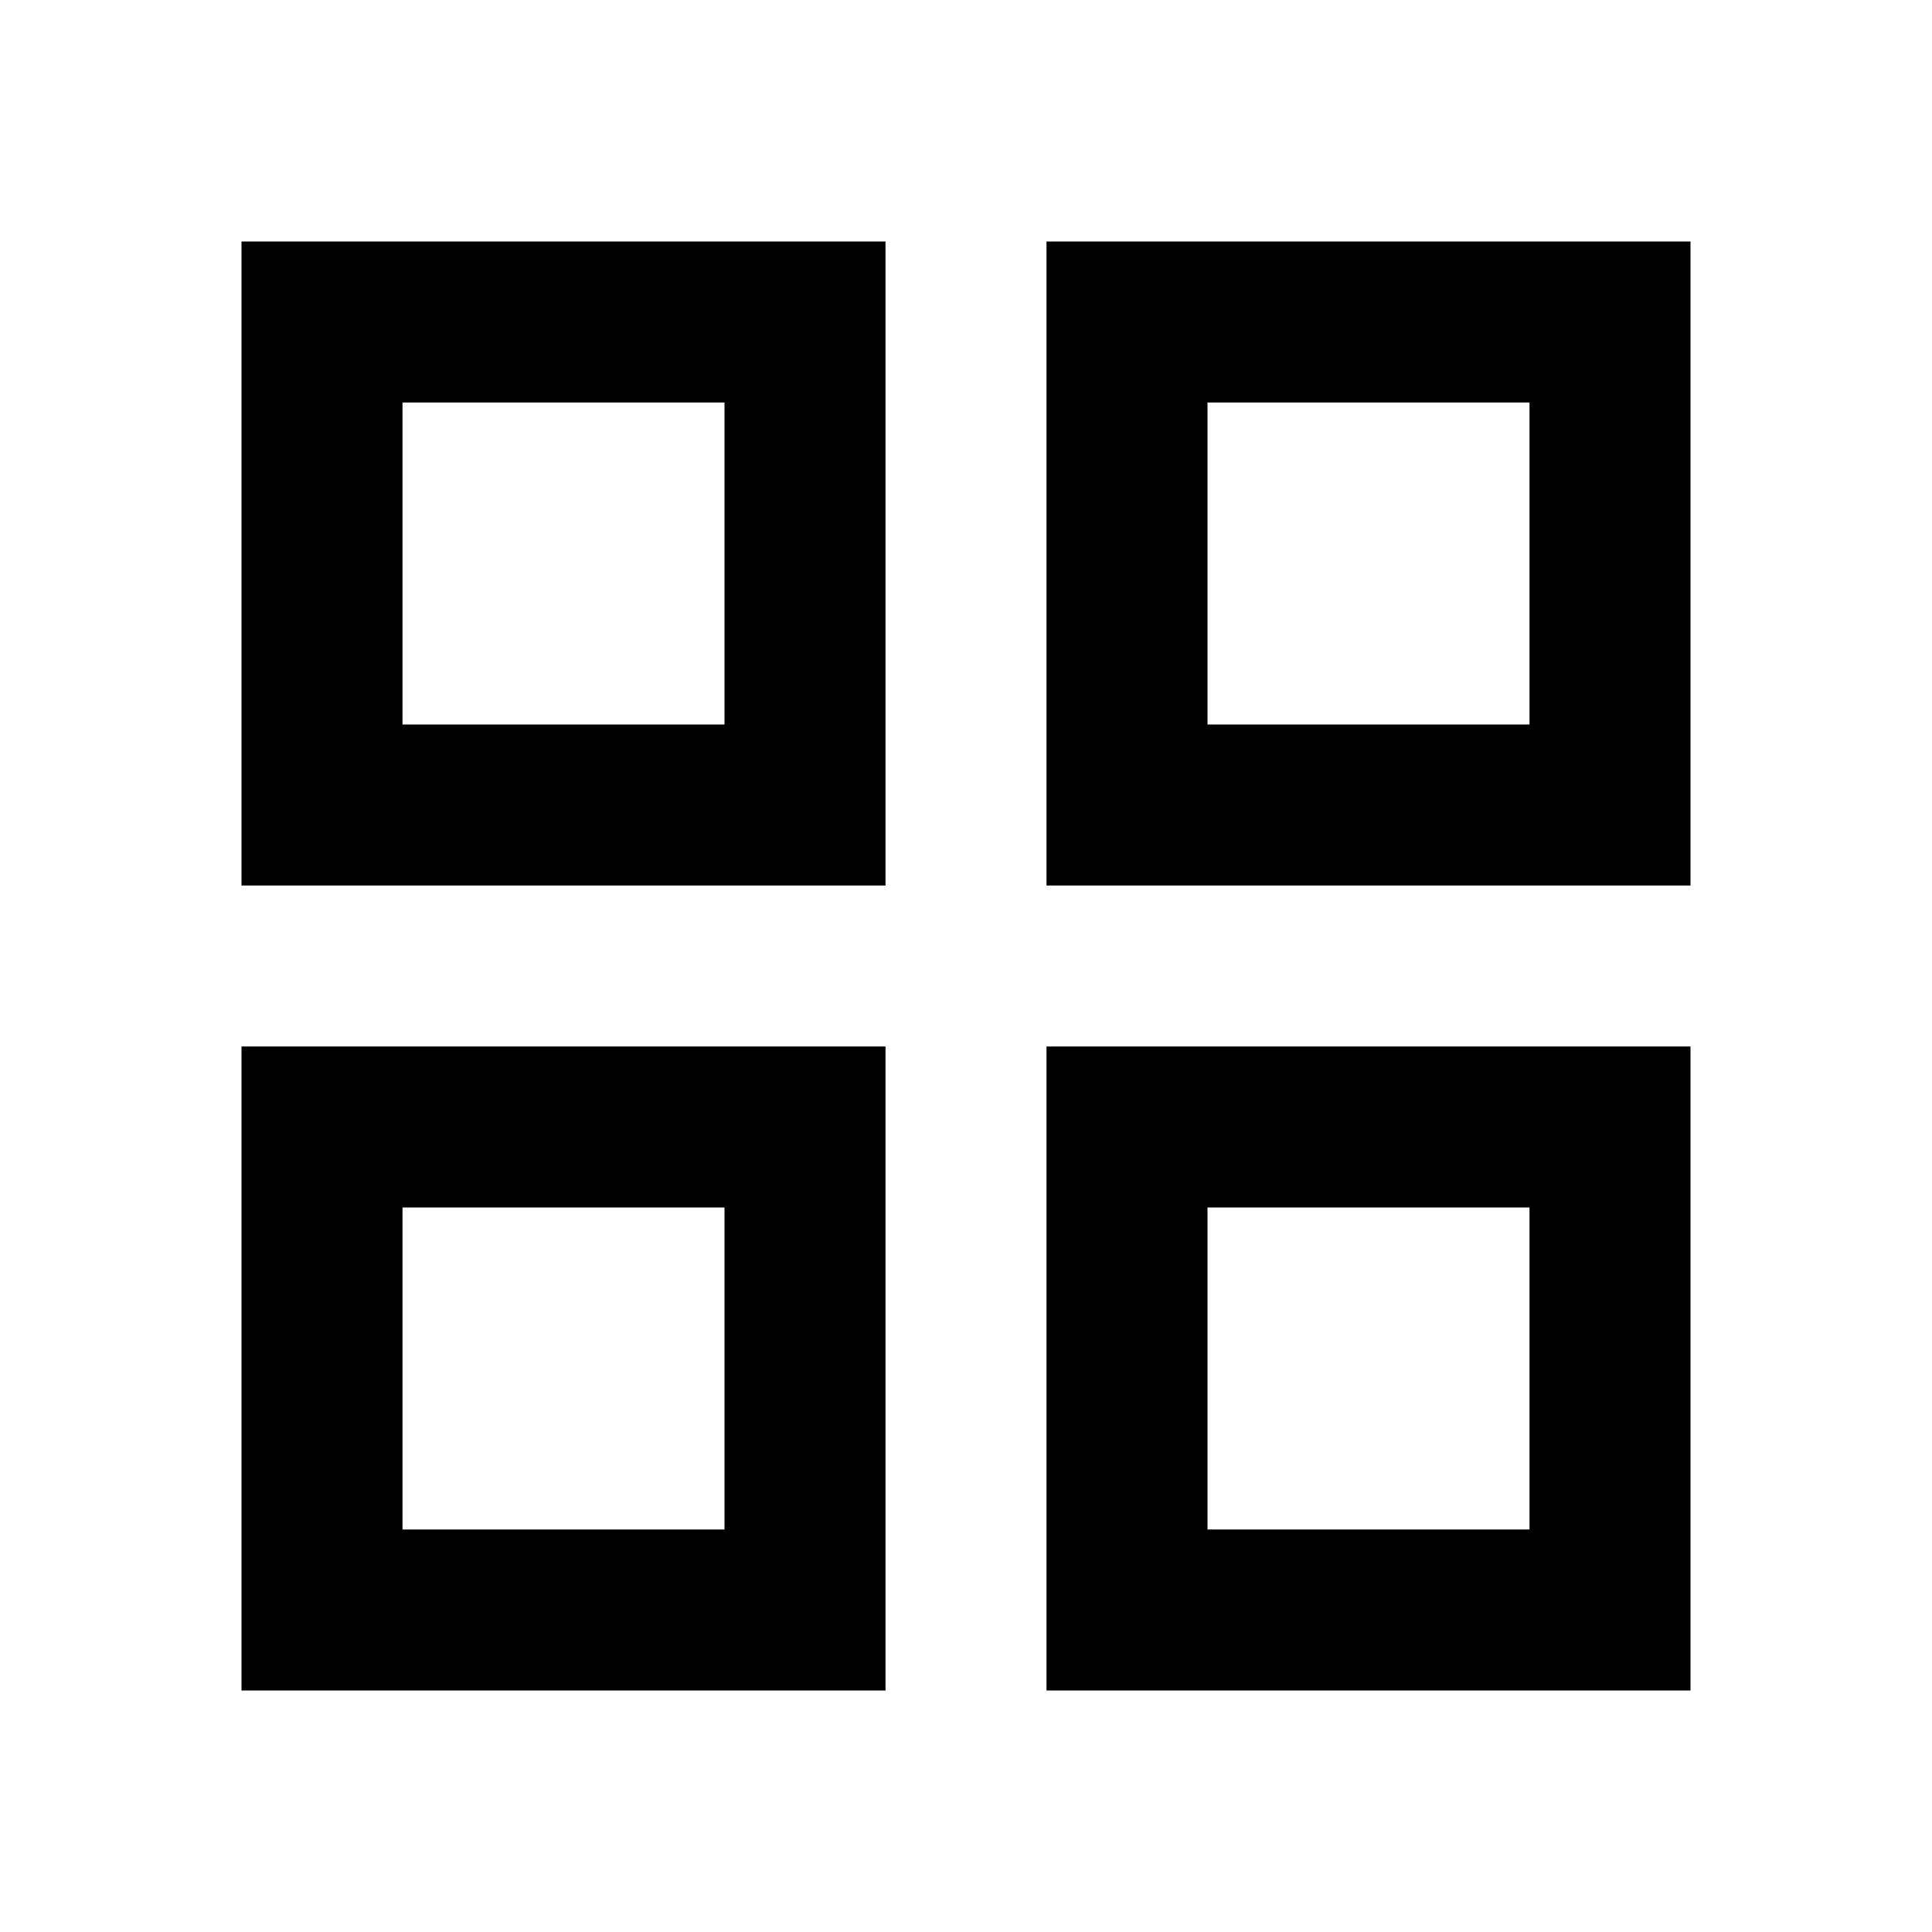
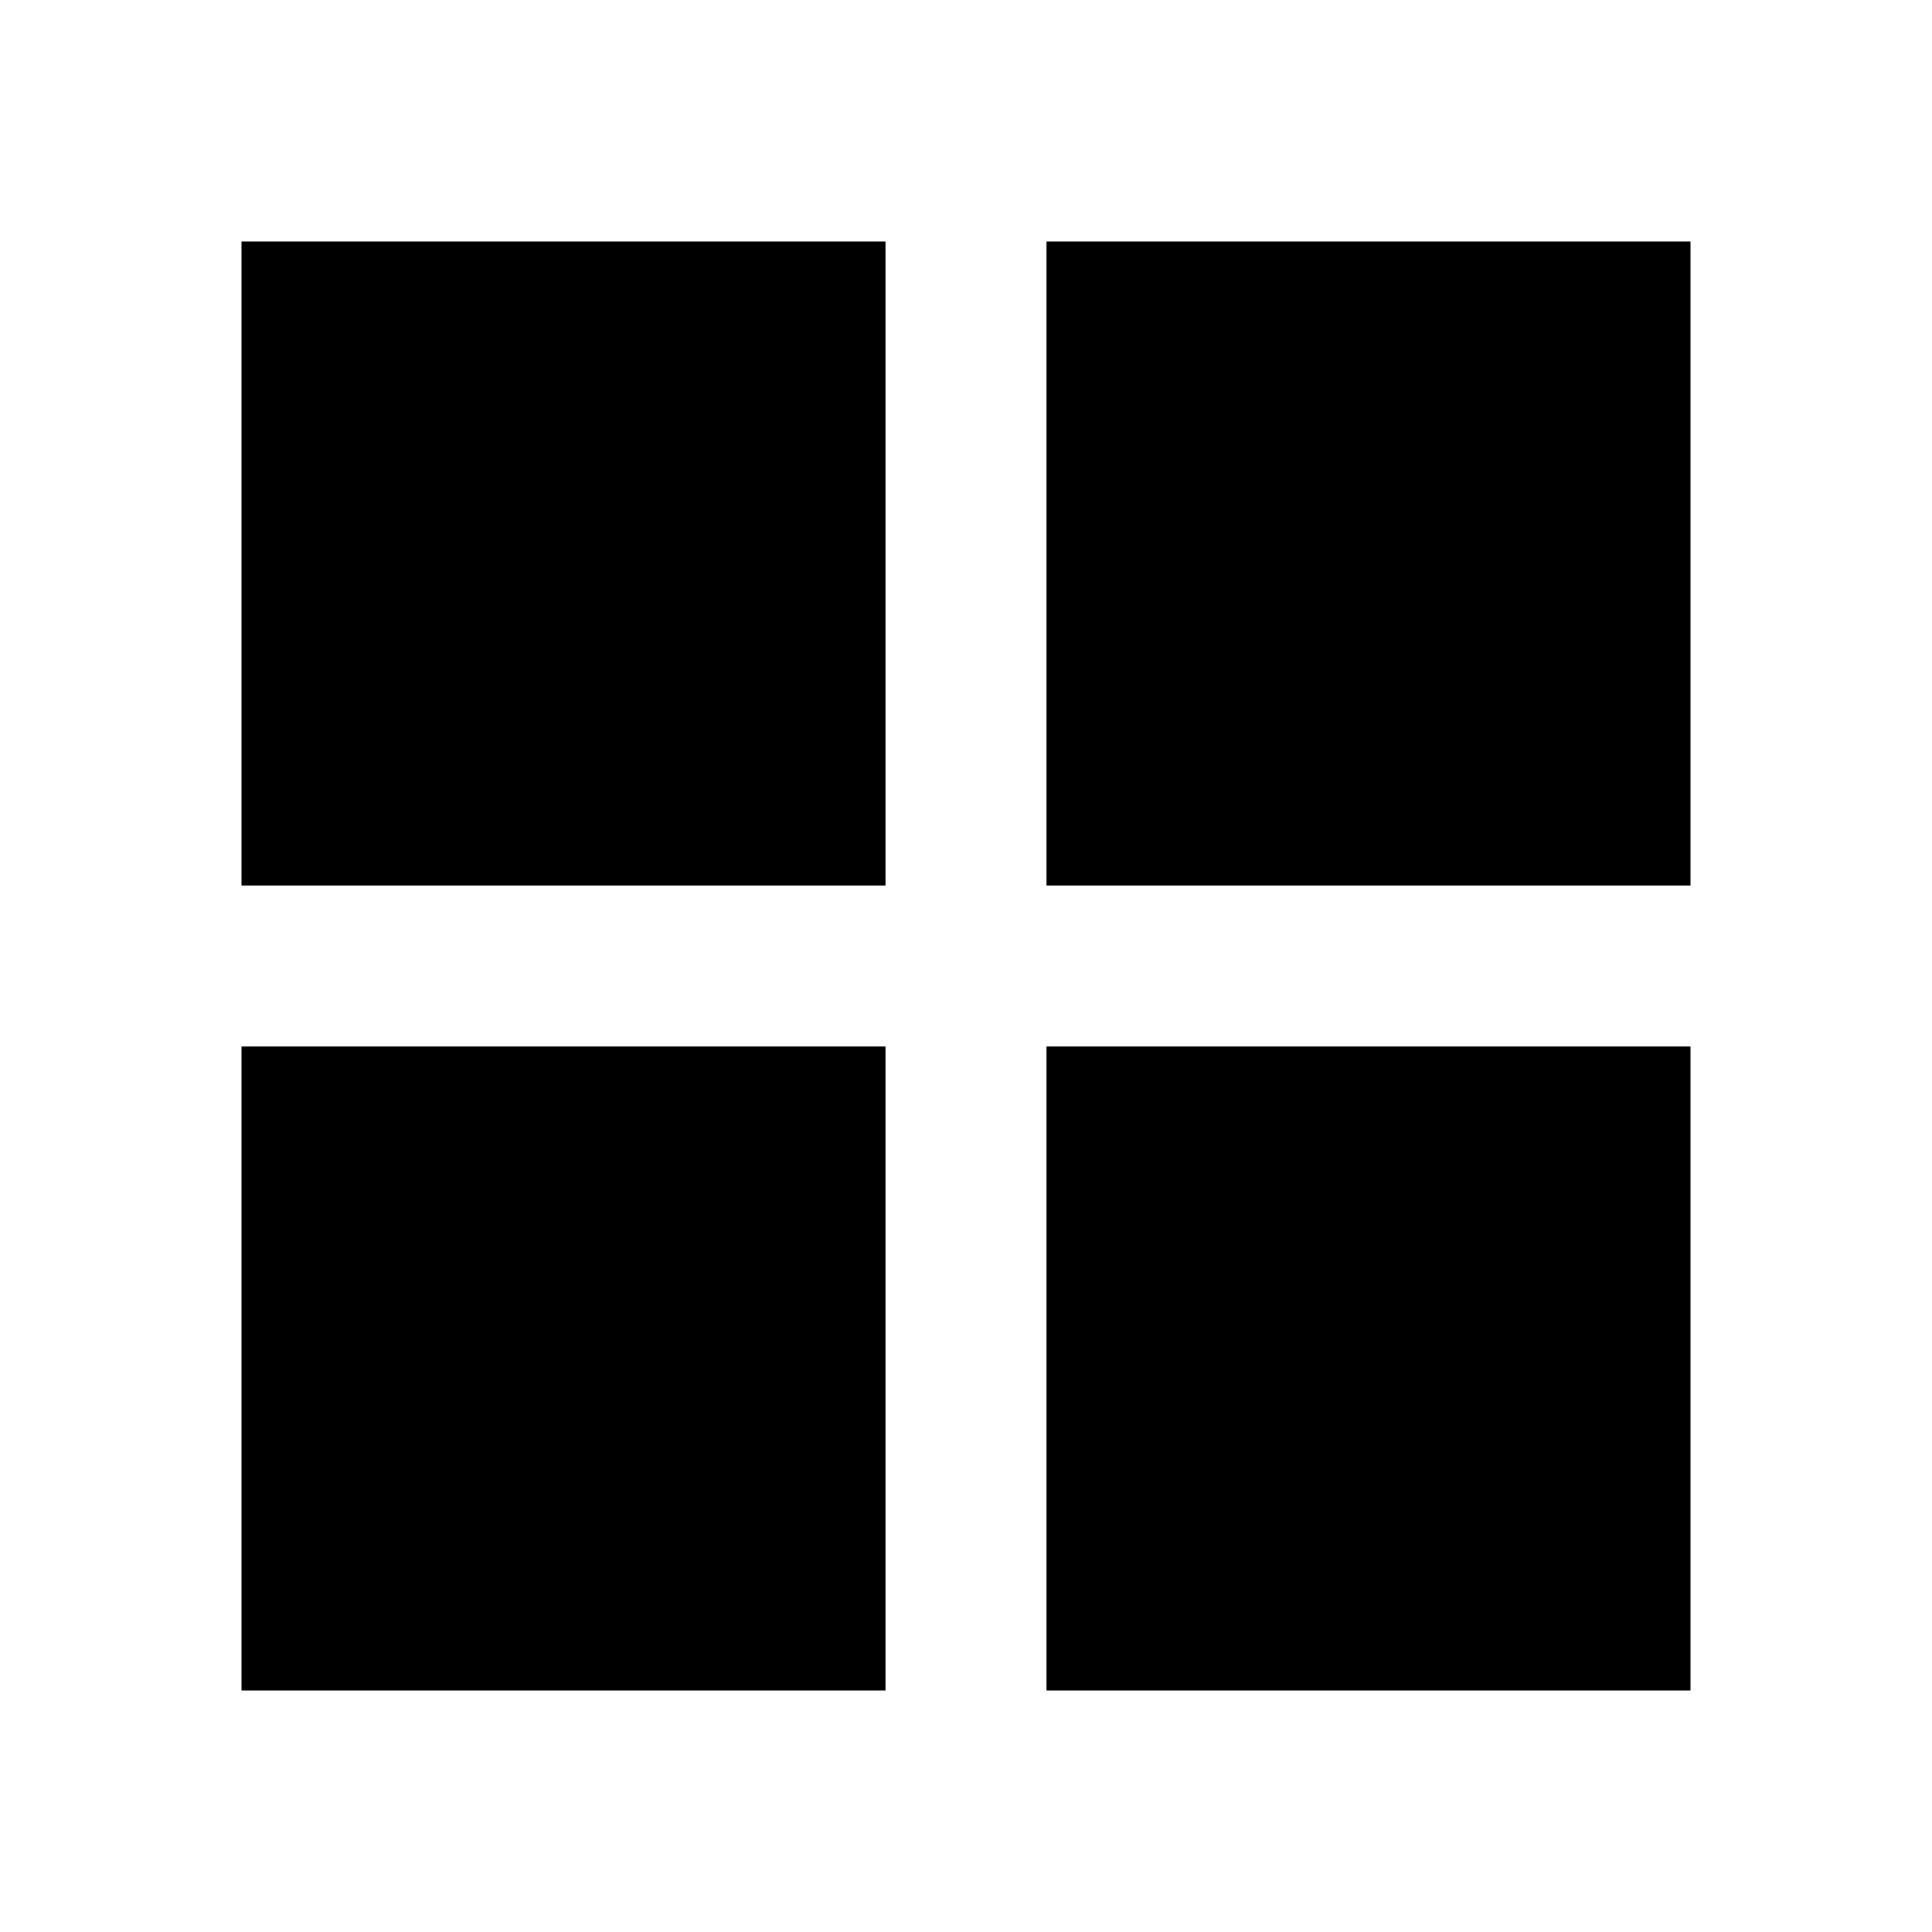
<svg xmlns="http://www.w3.org/2000/svg" height="24" viewBox="0 -960 960 960" width="24">
-   <path d="M120-520v-320h320v320H120Zm0 400v-320h320v320H120Zm400-400v-320h320v320H520Zm0 400v-320h320v320H520ZM200-600h160v-160H200v160Zm400 0h160v-160H600v160Zm0 400h160v-160H600v160Zm-400 0h160v-160H200v160Zm400-400Zm0 240Zm-240 0Zm0-240Z" />
+   <path d="M120-520v-320h320v320H120Zm0 400v-320h320v320H120Zm400-400v-320h320v320H520Zm0 400v-320h320v320H520Z" />
</svg>
